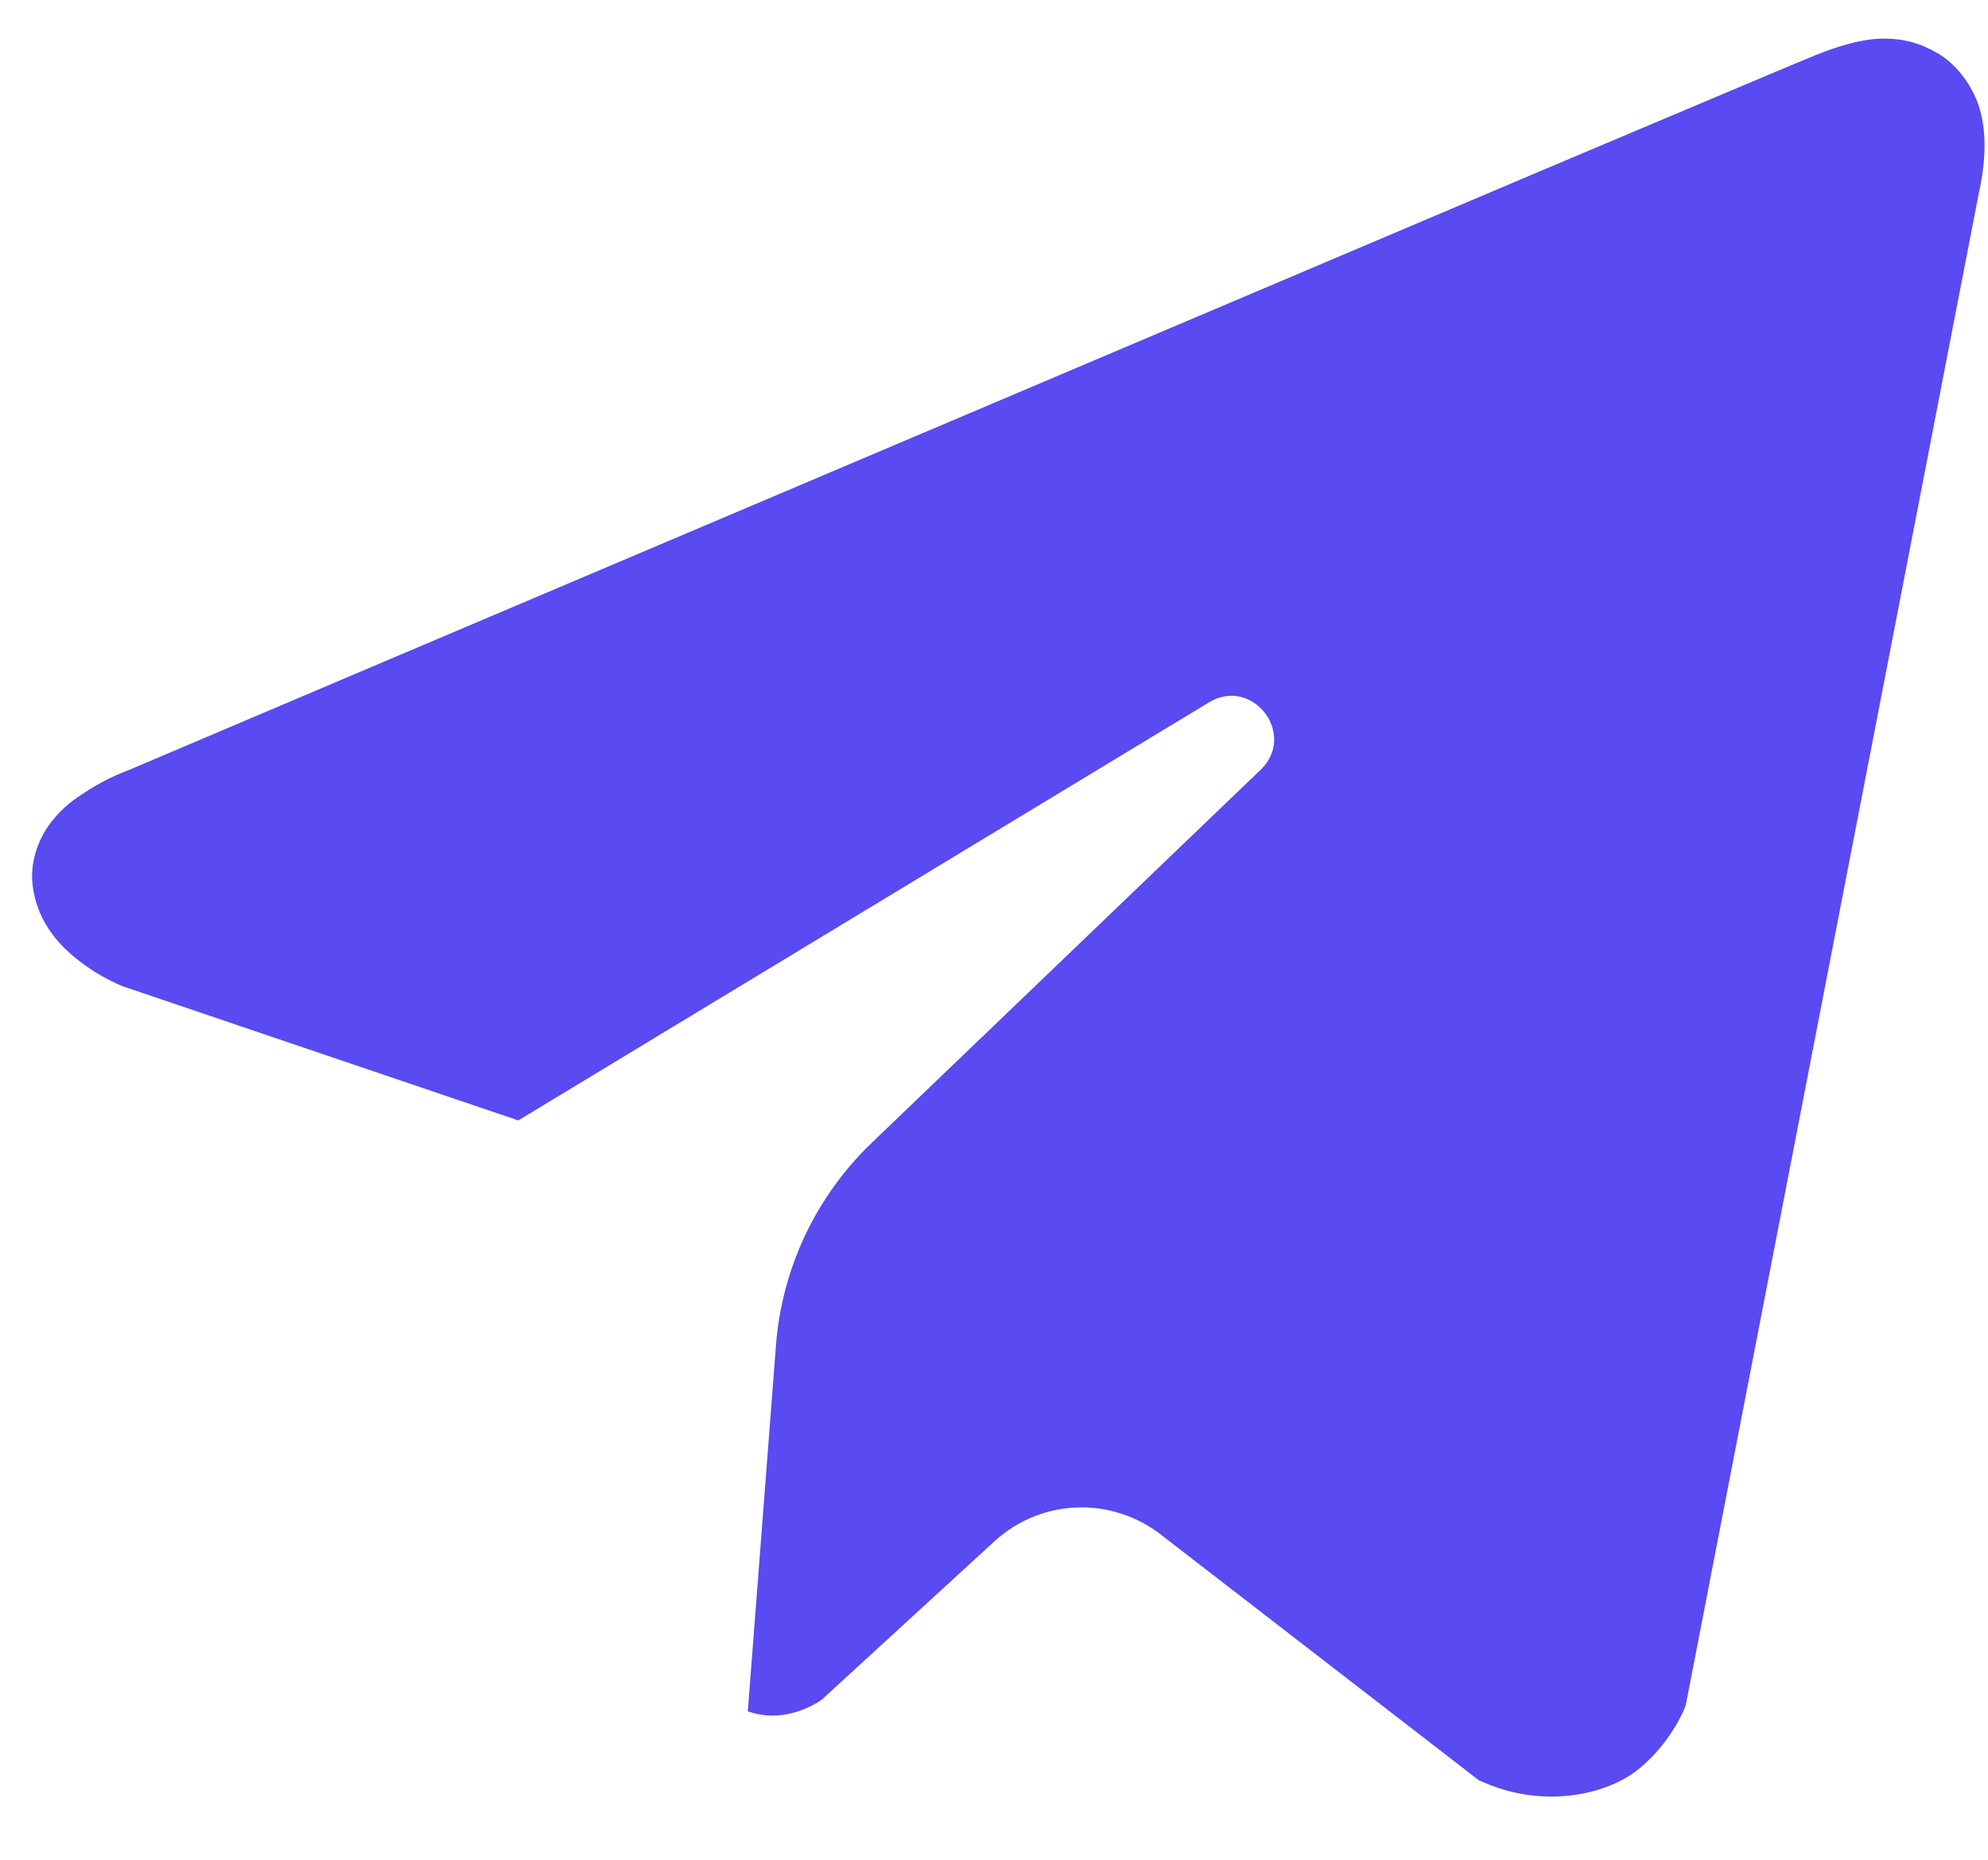
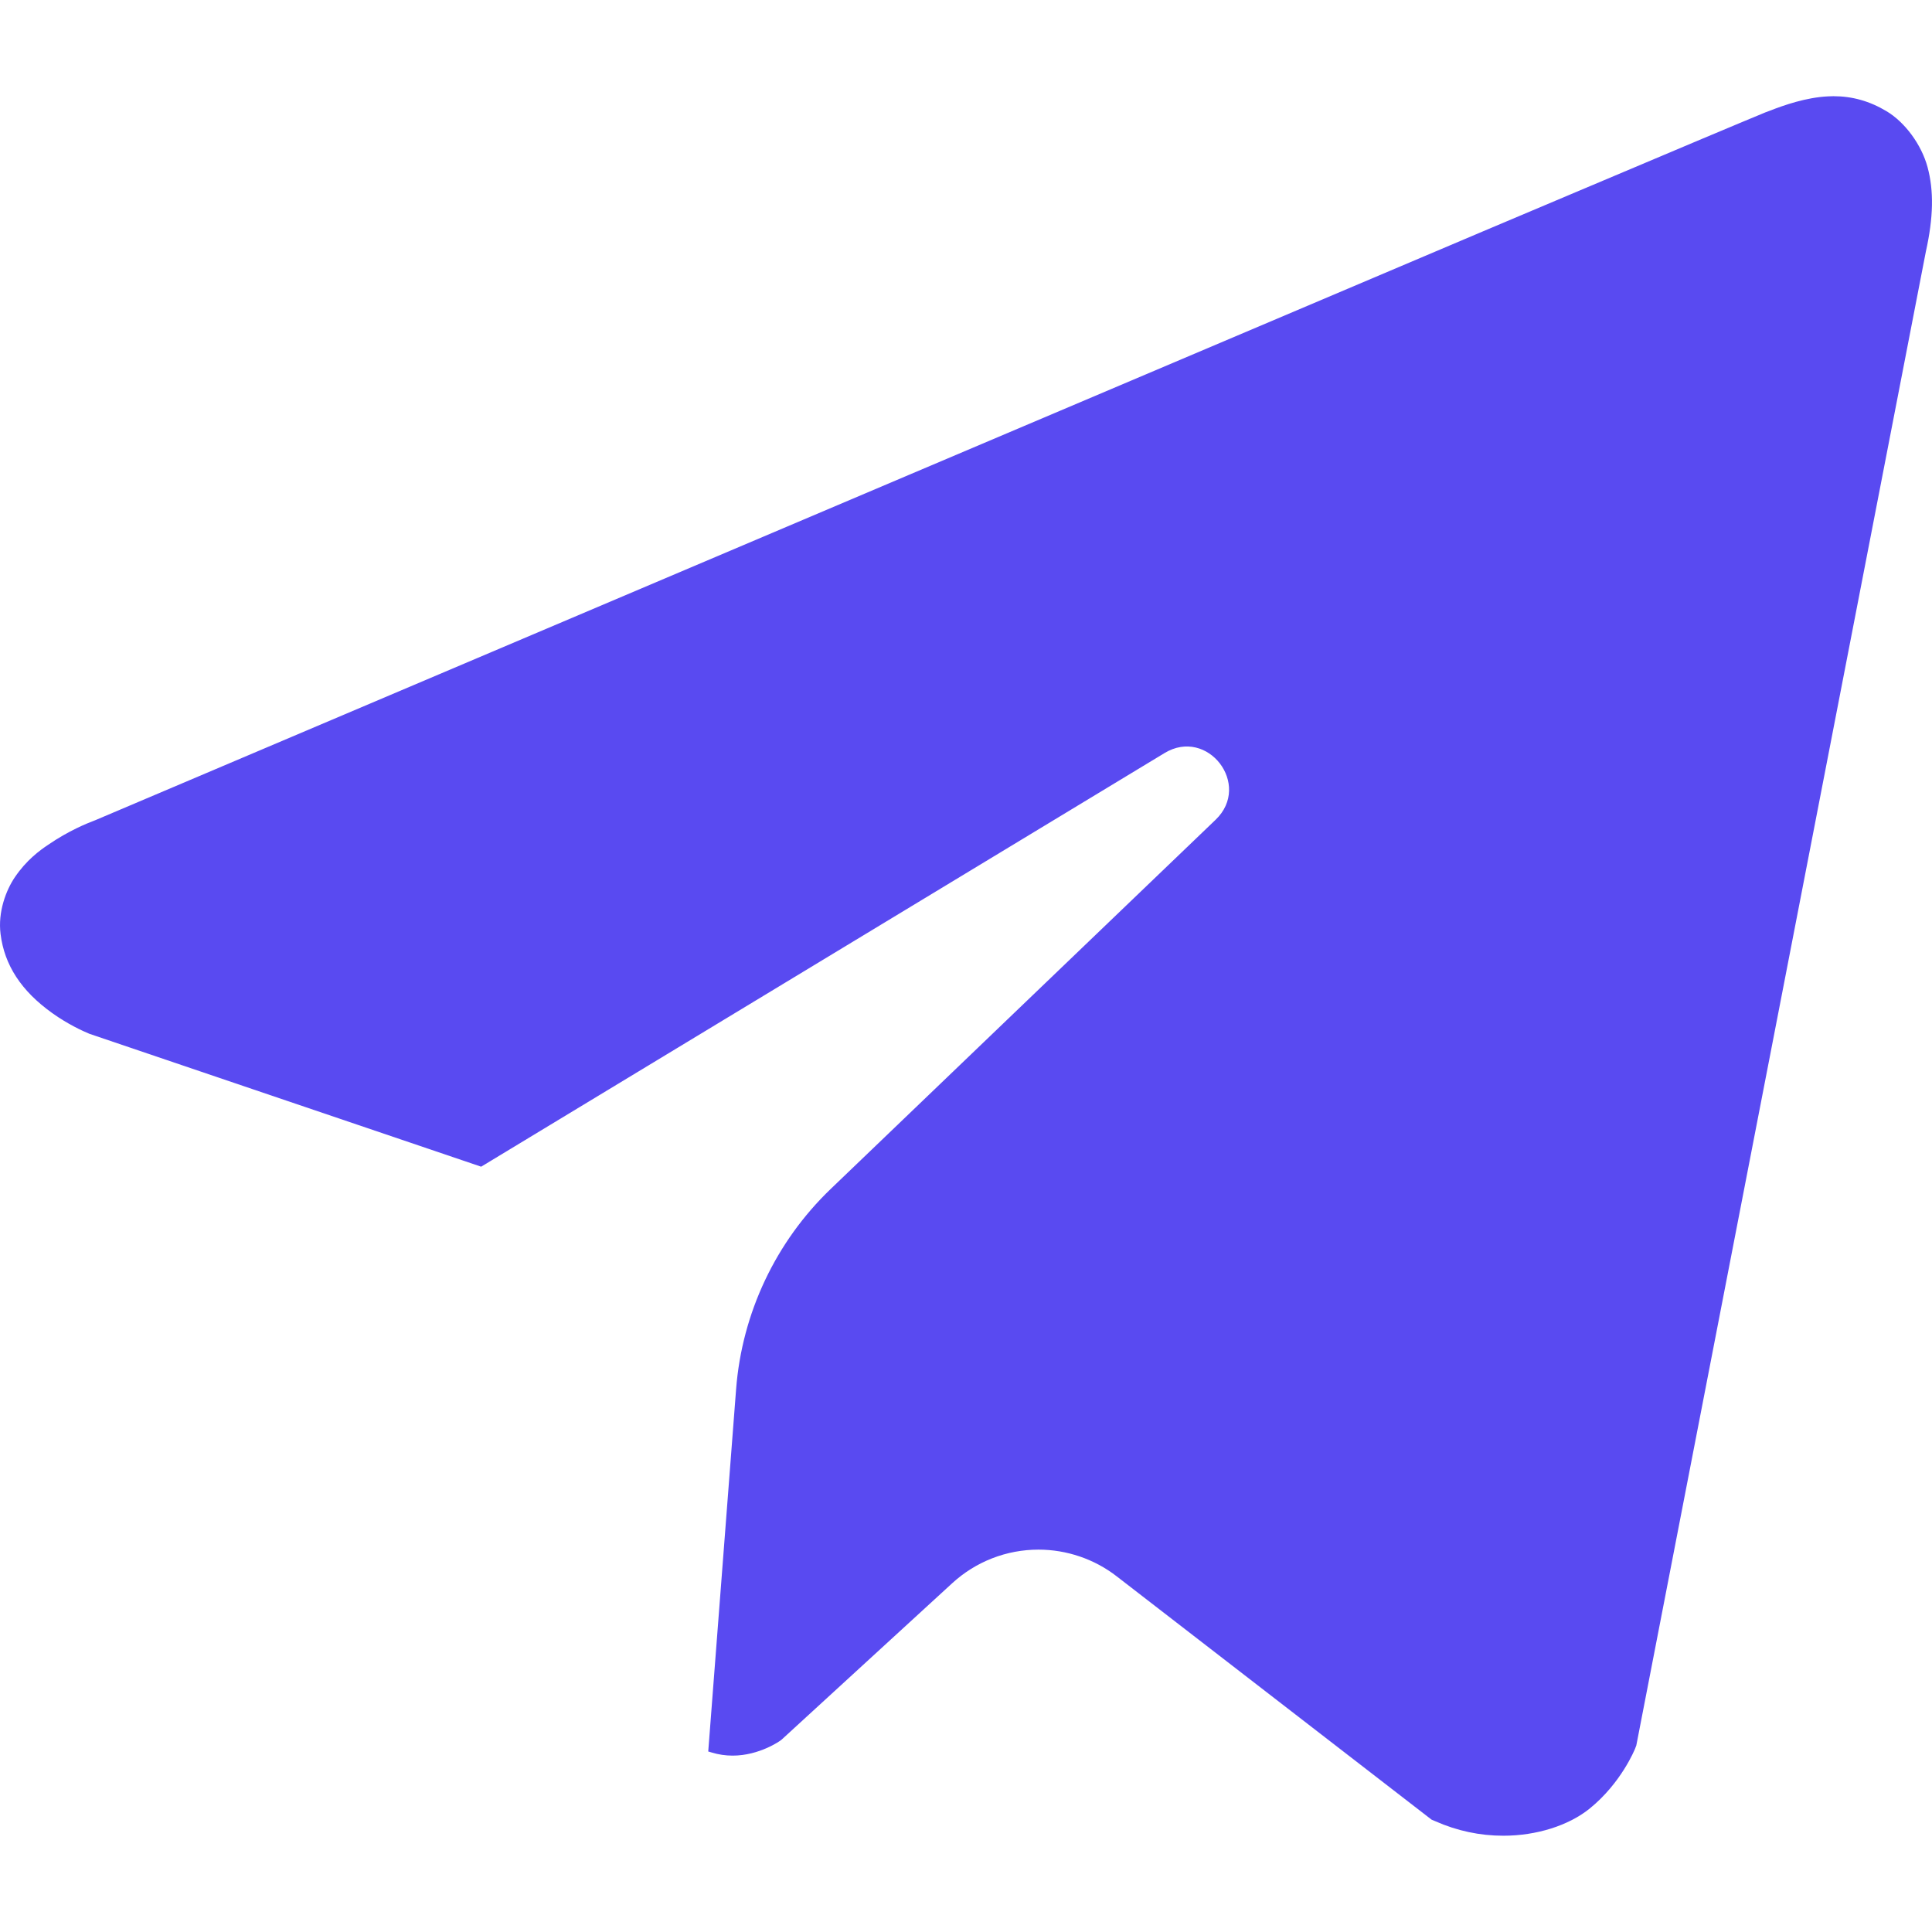
- <svg xmlns="http://www.w3.org/2000/svg" width="31" height="29" viewBox="0 0 31 29" fill="none">
-   <path d="M30.85 3.048L26.287 26.59L26.266 26.644C26.263 26.652 26.052 27.181 25.551 27.587C25.221 27.855 24.712 28.015 24.191 28.015C23.824 28.015 23.463 27.938 23.119 27.786L23.06 27.76L18.097 23.926C17.746 23.655 17.309 23.505 16.866 23.505C16.361 23.505 15.878 23.694 15.505 24.036L12.819 26.499L12.797 26.516C12.797 26.516 12.469 26.752 12.045 26.752C11.933 26.752 11.822 26.736 11.714 26.703L11.667 26.688C11.667 26.688 11.664 26.688 11.661 26.688L12.1 20.98C12.192 19.779 12.724 18.653 13.594 17.82L19.657 12.004C20.231 11.453 19.531 10.541 18.851 10.953L8.082 17.471L1.908 15.377C1.803 15.333 1.565 15.225 1.323 15.05C0.835 14.702 0.569 14.295 0.509 13.805C0.464 13.455 0.597 13.111 0.736 12.906C0.914 12.642 1.121 12.489 1.261 12.397C1.582 12.175 1.884 12.055 1.969 12.023L1.998 12.012C2.418 11.833 8.574 9.219 14.833 6.565L23.87 2.731L25.26 2.144C26.863 1.467 27.958 1.004 28.32 0.856L28.386 0.831C28.616 0.742 28.962 0.62 29.311 0.603C29.337 0.602 29.364 0.602 29.392 0.602C29.69 0.602 29.964 0.679 30.23 0.839C30.522 1.013 30.781 1.366 30.877 1.72C30.977 2.091 30.969 2.513 30.85 3.048Z" fill="#594AF1" />
+ <svg xmlns="http://www.w3.org/2000/svg" width="24" height="24" viewBox="0 0 24 24" fill="none">
+   <path d="M23.924 3.124L20.327 21.682L20.311 21.724C20.308 21.73 20.142 22.147 19.747 22.467C19.486 22.678 19.086 22.804 18.675 22.804C18.385 22.804 18.101 22.744 17.83 22.624L17.783 22.604L13.871 19.581C13.595 19.367 13.25 19.25 12.901 19.25C12.503 19.25 12.122 19.398 11.828 19.668L9.711 21.609L9.693 21.623C9.693 21.623 9.435 21.809 9.101 21.809C9.013 21.809 8.925 21.796 8.84 21.77L8.803 21.759C8.803 21.759 8.8 21.758 8.798 21.758L9.144 17.259C9.217 16.312 9.636 15.425 10.321 14.768L15.101 10.183C15.553 9.749 15.002 9.03 14.466 9.355L5.977 14.493L1.11 12.842C1.028 12.808 0.84 12.722 0.649 12.585C0.264 12.31 0.055 11.989 0.007 11.603C-0.028 11.327 0.076 11.056 0.186 10.895C0.327 10.687 0.49 10.566 0.6 10.493C0.853 10.319 1.091 10.224 1.158 10.199L1.181 10.19C1.512 10.049 6.365 7.989 11.298 5.896L18.422 2.874L19.518 2.411C20.781 1.877 21.645 1.513 21.93 1.396L21.981 1.377C22.163 1.306 22.436 1.21 22.71 1.197C22.732 1.196 22.753 1.195 22.775 1.195C23.01 1.195 23.226 1.256 23.436 1.382C23.665 1.519 23.87 1.798 23.945 2.077C24.024 2.369 24.018 2.702 23.924 3.124Z" fill="#594AF1" />
</svg>
